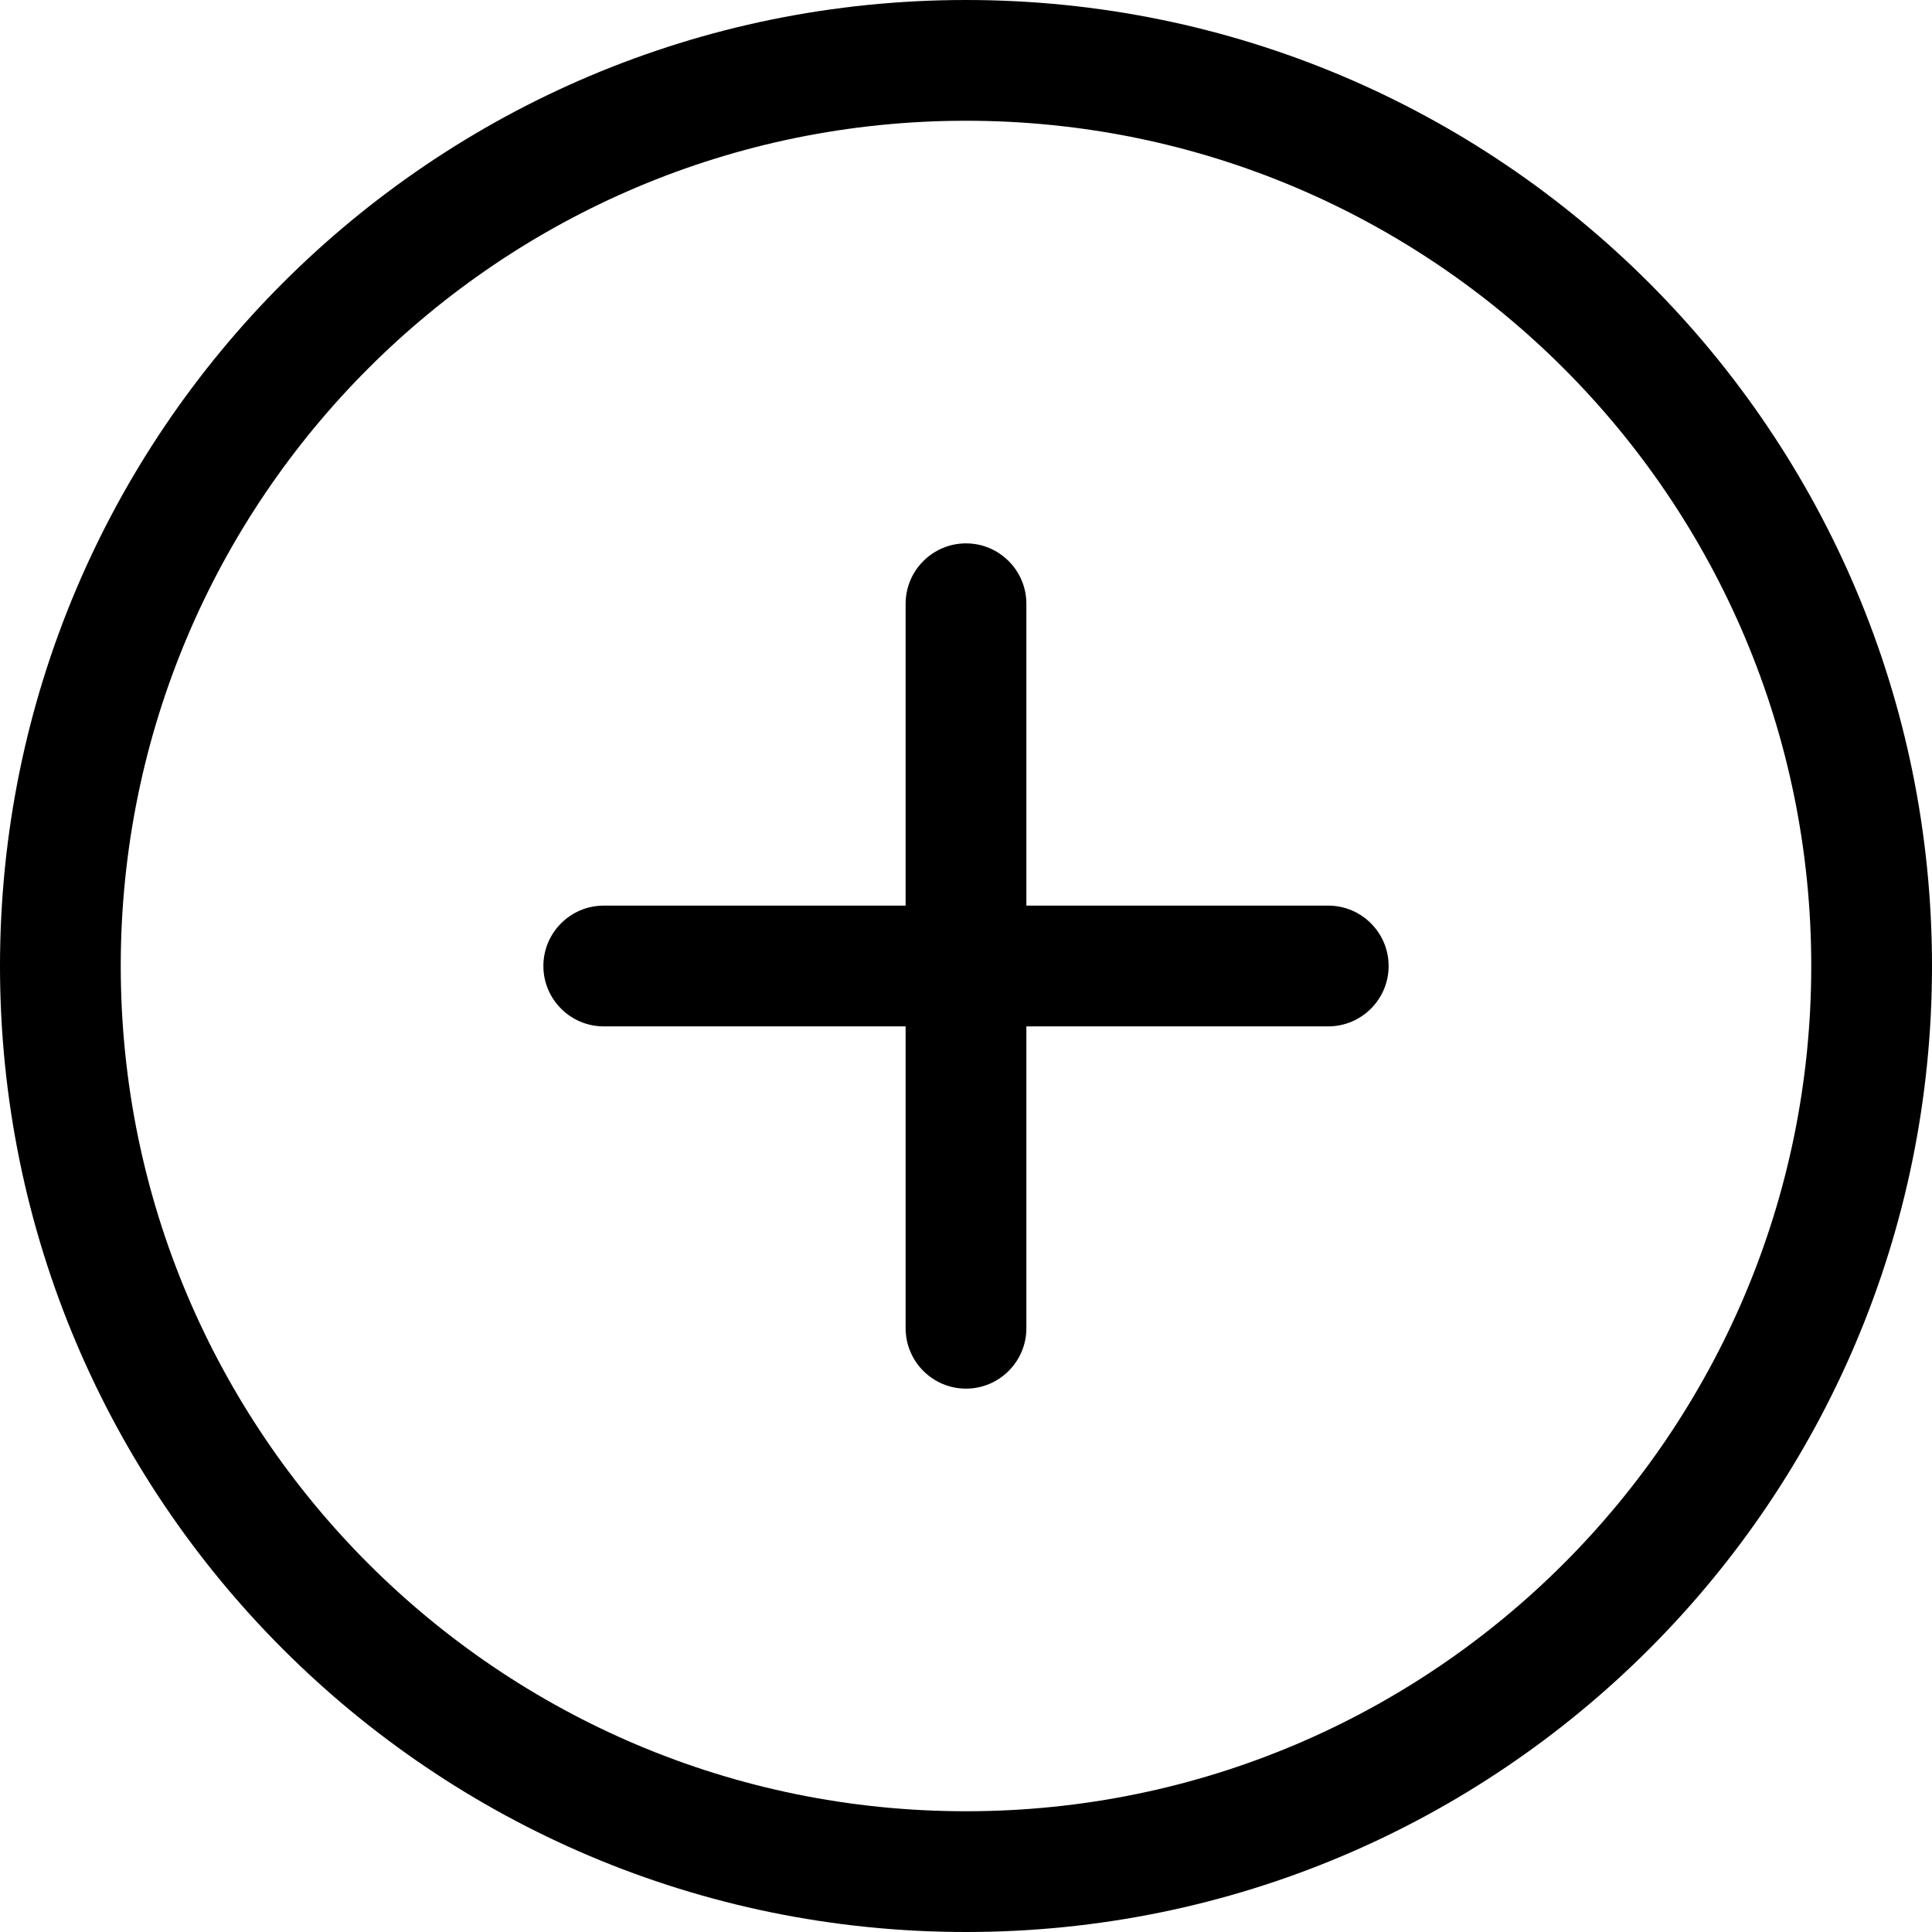
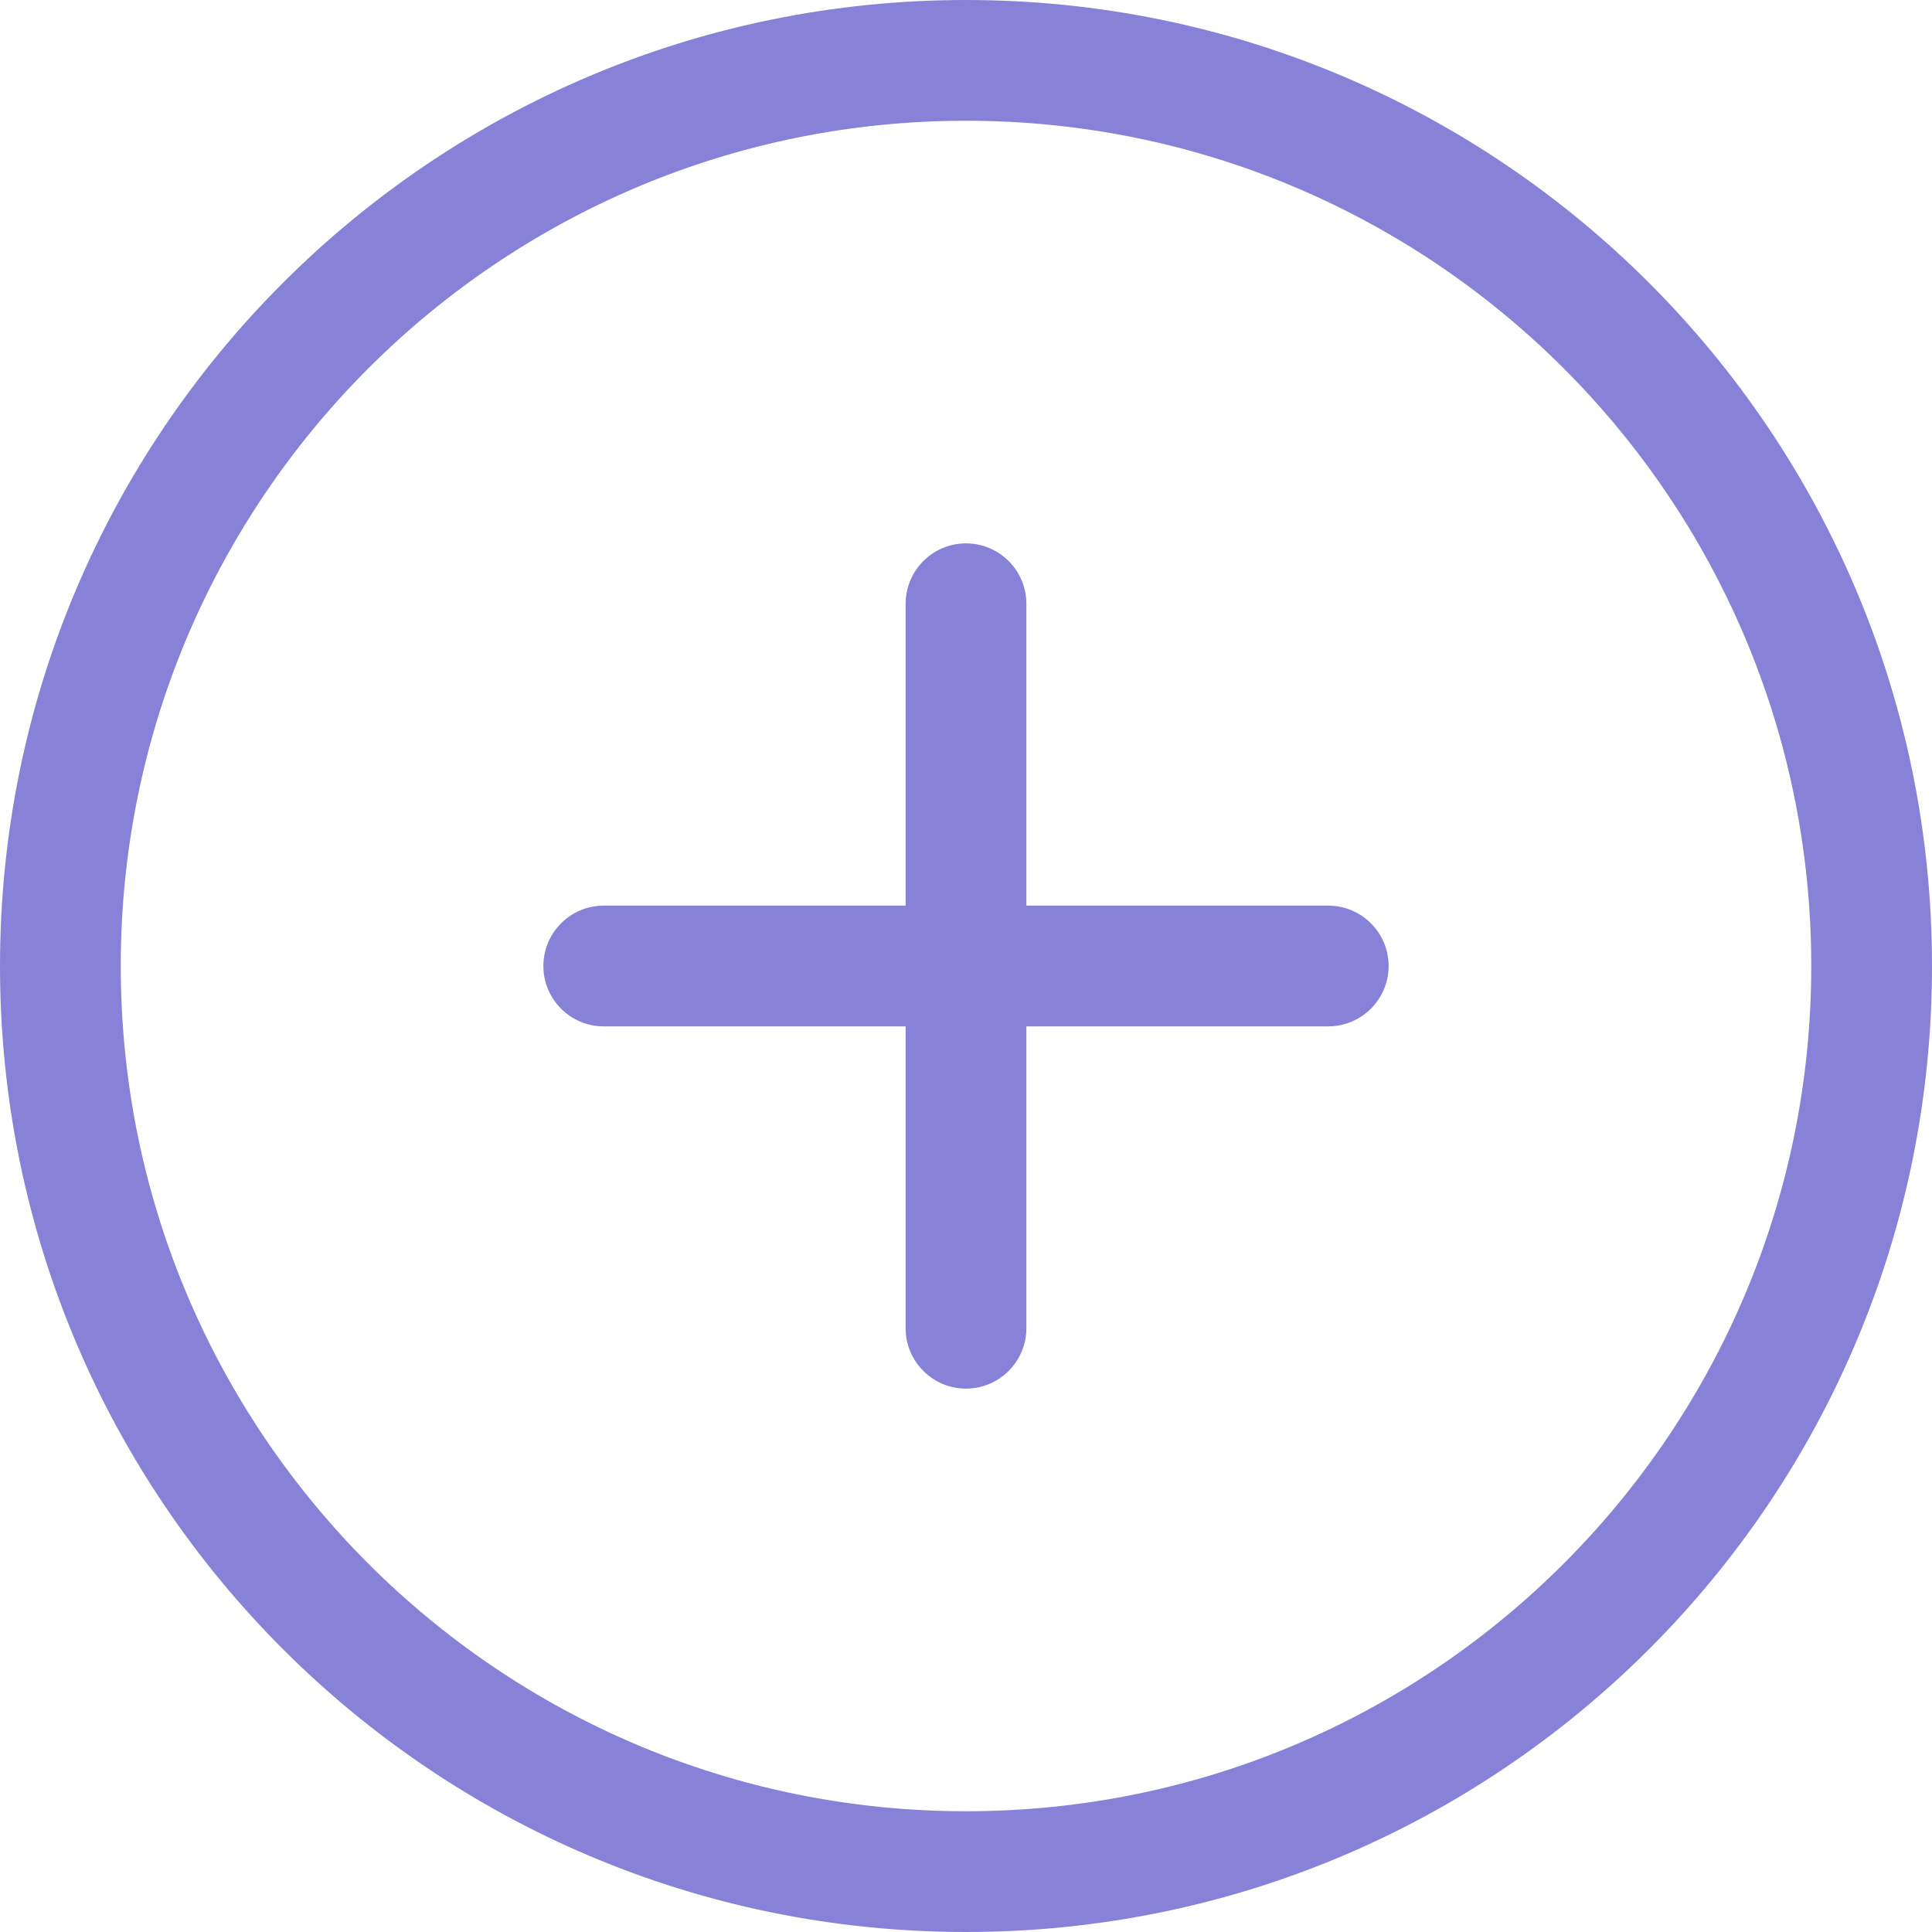
- <svg xmlns="http://www.w3.org/2000/svg" width="800px" height="800px" viewBox="0 0 32 32" version="1.1">
+ <svg xmlns="http://www.w3.org/2000/svg" width="16px" height="16px" viewBox="0 0 32 32" version="1.1">
  <defs>

</defs>
  <g id="Page-1" stroke="none" stroke-width="1" fill="none" fill-rule="evenodd">
-     <g id="Icon-Set" transform="translate(-464, -1087)" fill="#000000">
+     <g id="Icon-Set" transform="translate(-464, -1087)" fill="#8881d8">
      <path d="M480,1117 C472.268,1117 466,1110.73 466,1103 C466,1095.27 472.268,1089 480,1089 C487.732,1089 494,1095.27 494,1103 C494,1110.73 487.732,1117 480,1117 L480,1117 Z M480,1087 C471.163,1087 464,1094.16 464,1103 C464,1111.84 471.163,1119 480,1119 C488.837,1119 496,1111.84 496,1103 C496,1094.16 488.837,1087 480,1087 L480,1087 Z M486,1102 L481,1102 L481,1097 C481,1096.45 480.553,1096 480,1096 C479.447,1096 479,1096.45 479,1097 L479,1102 L474,1102 C473.447,1102 473,1102.45 473,1103 C473,1103.55 473.447,1104 474,1104 L479,1104 L479,1109 C479,1109.55 479.447,1110 480,1110 C480.553,1110 481,1109.55 481,1109 L481,1104 L486,1104 C486.553,1104 487,1103.55 487,1103 C487,1102.45 486.553,1102 486,1102 L486,1102 Z" id="plus-circle">

</path>
    </g>
  </g>
</svg>
